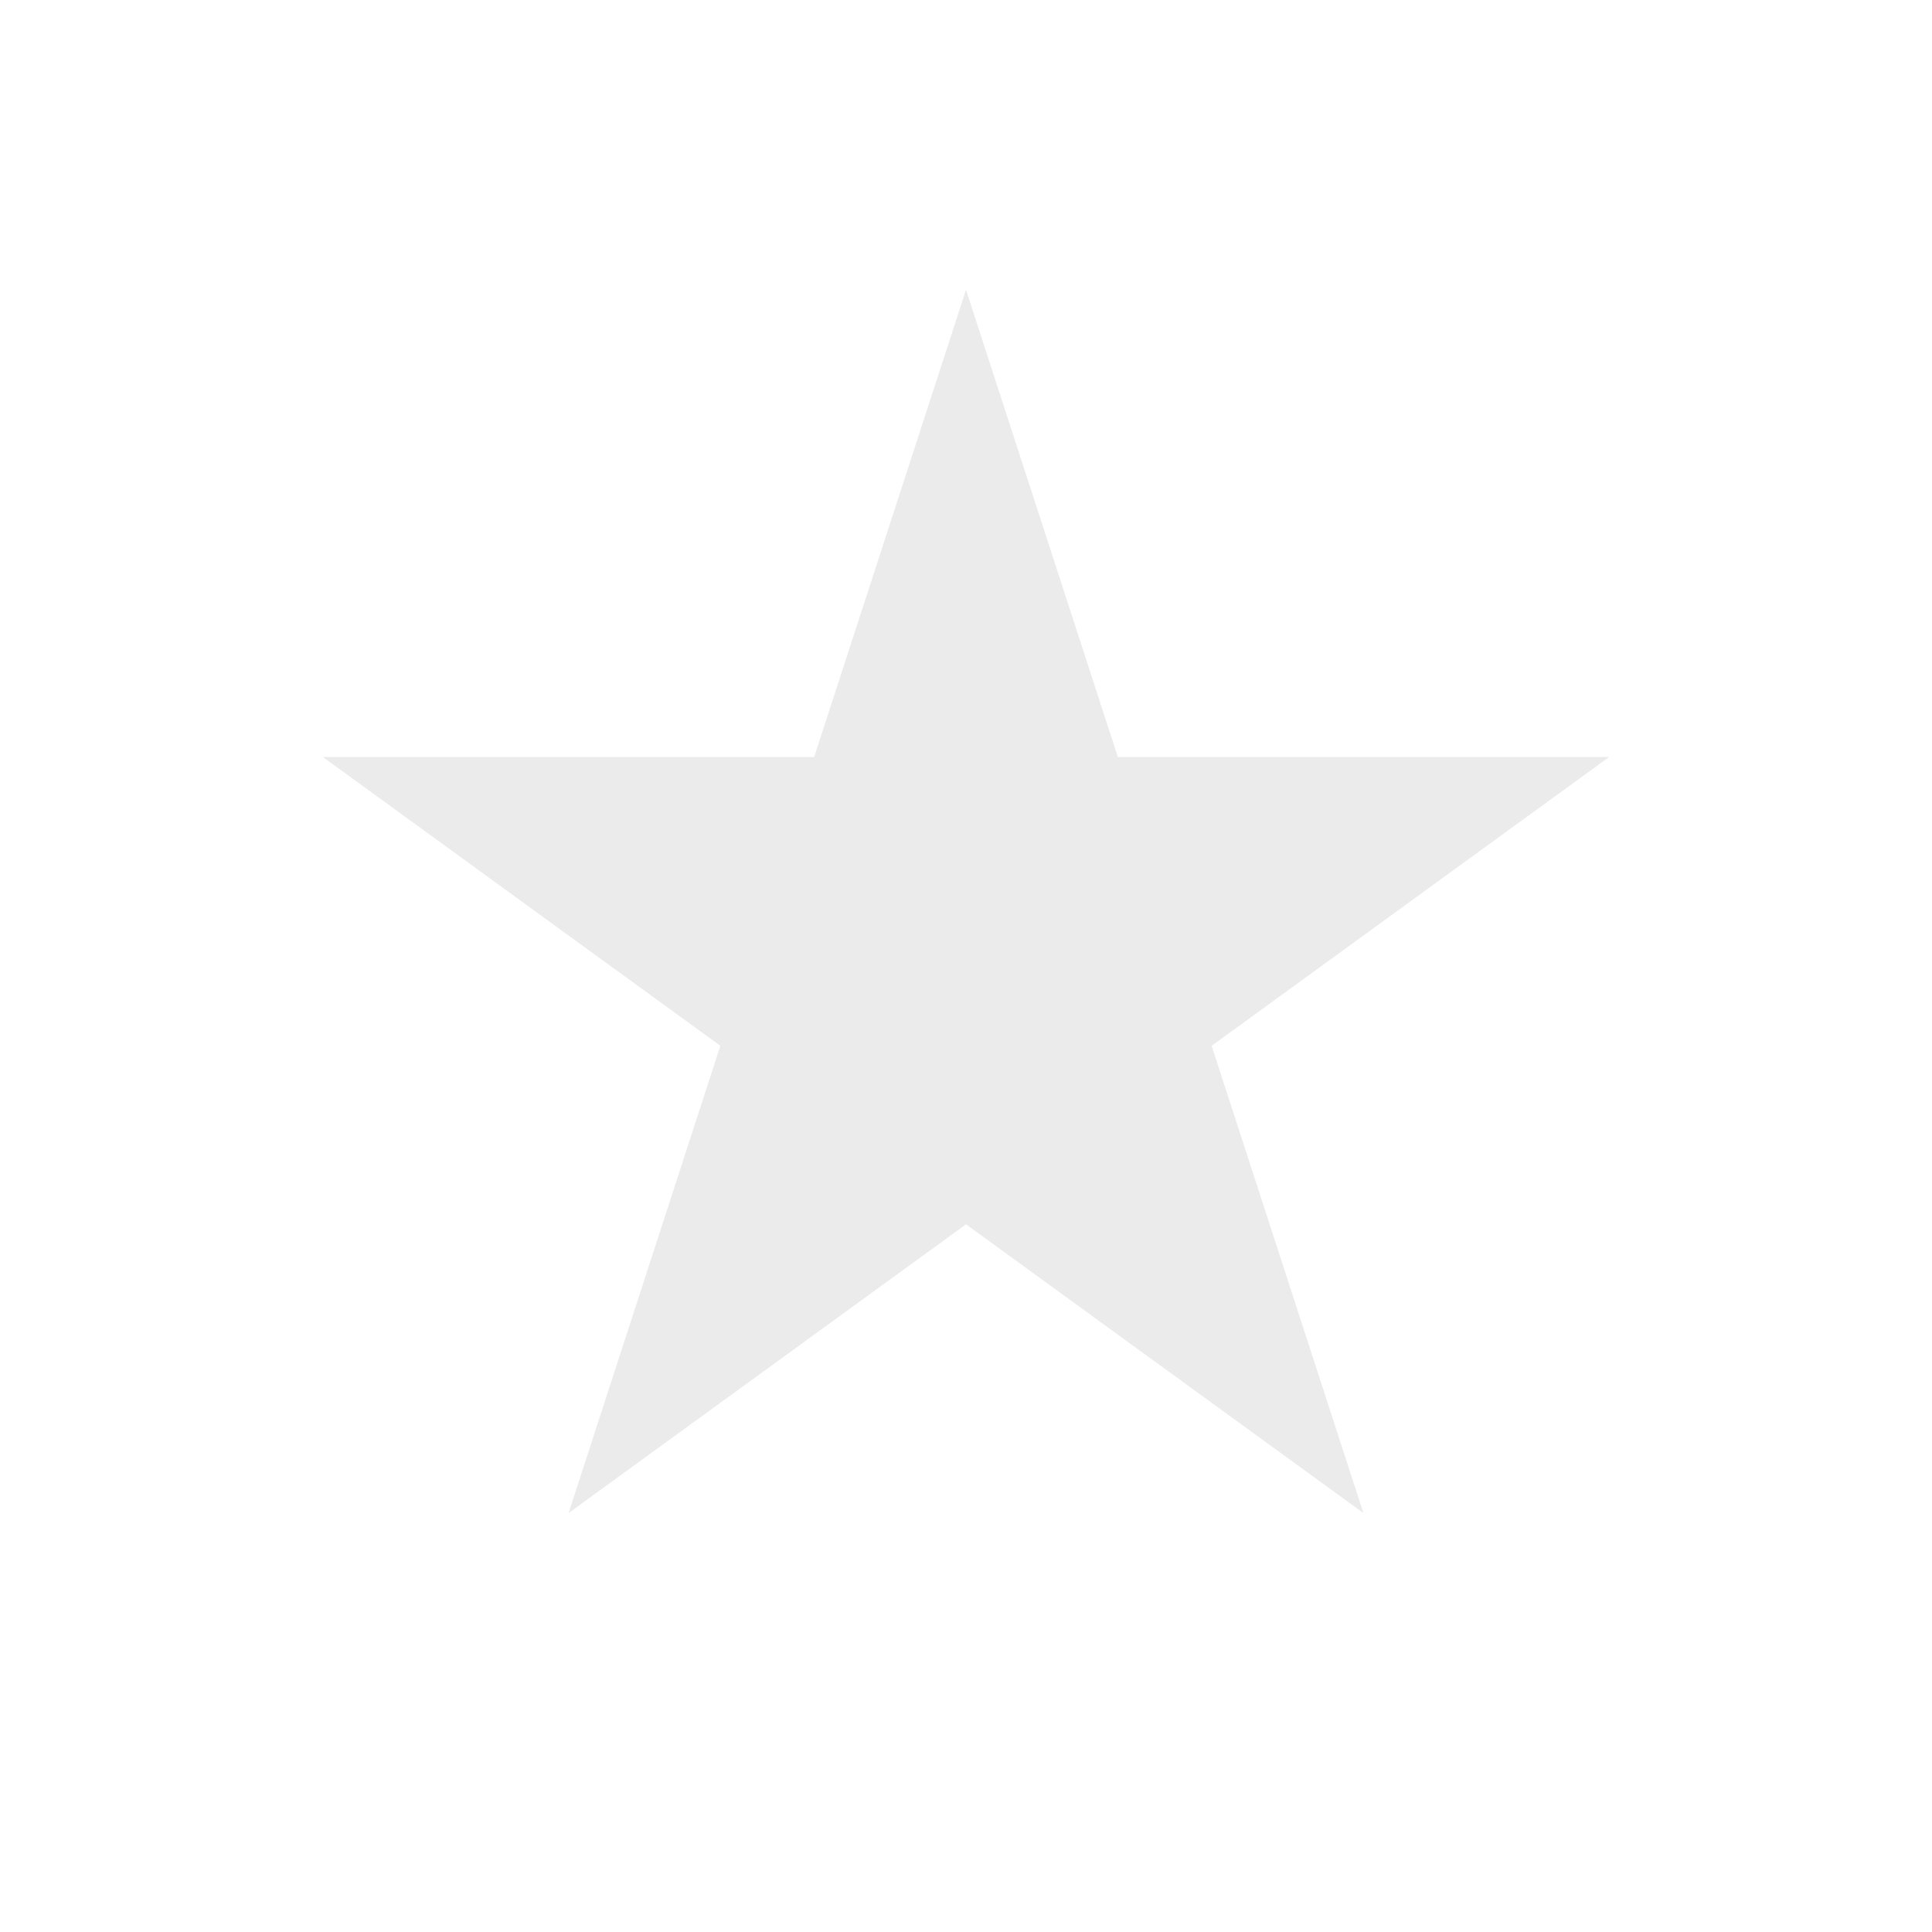
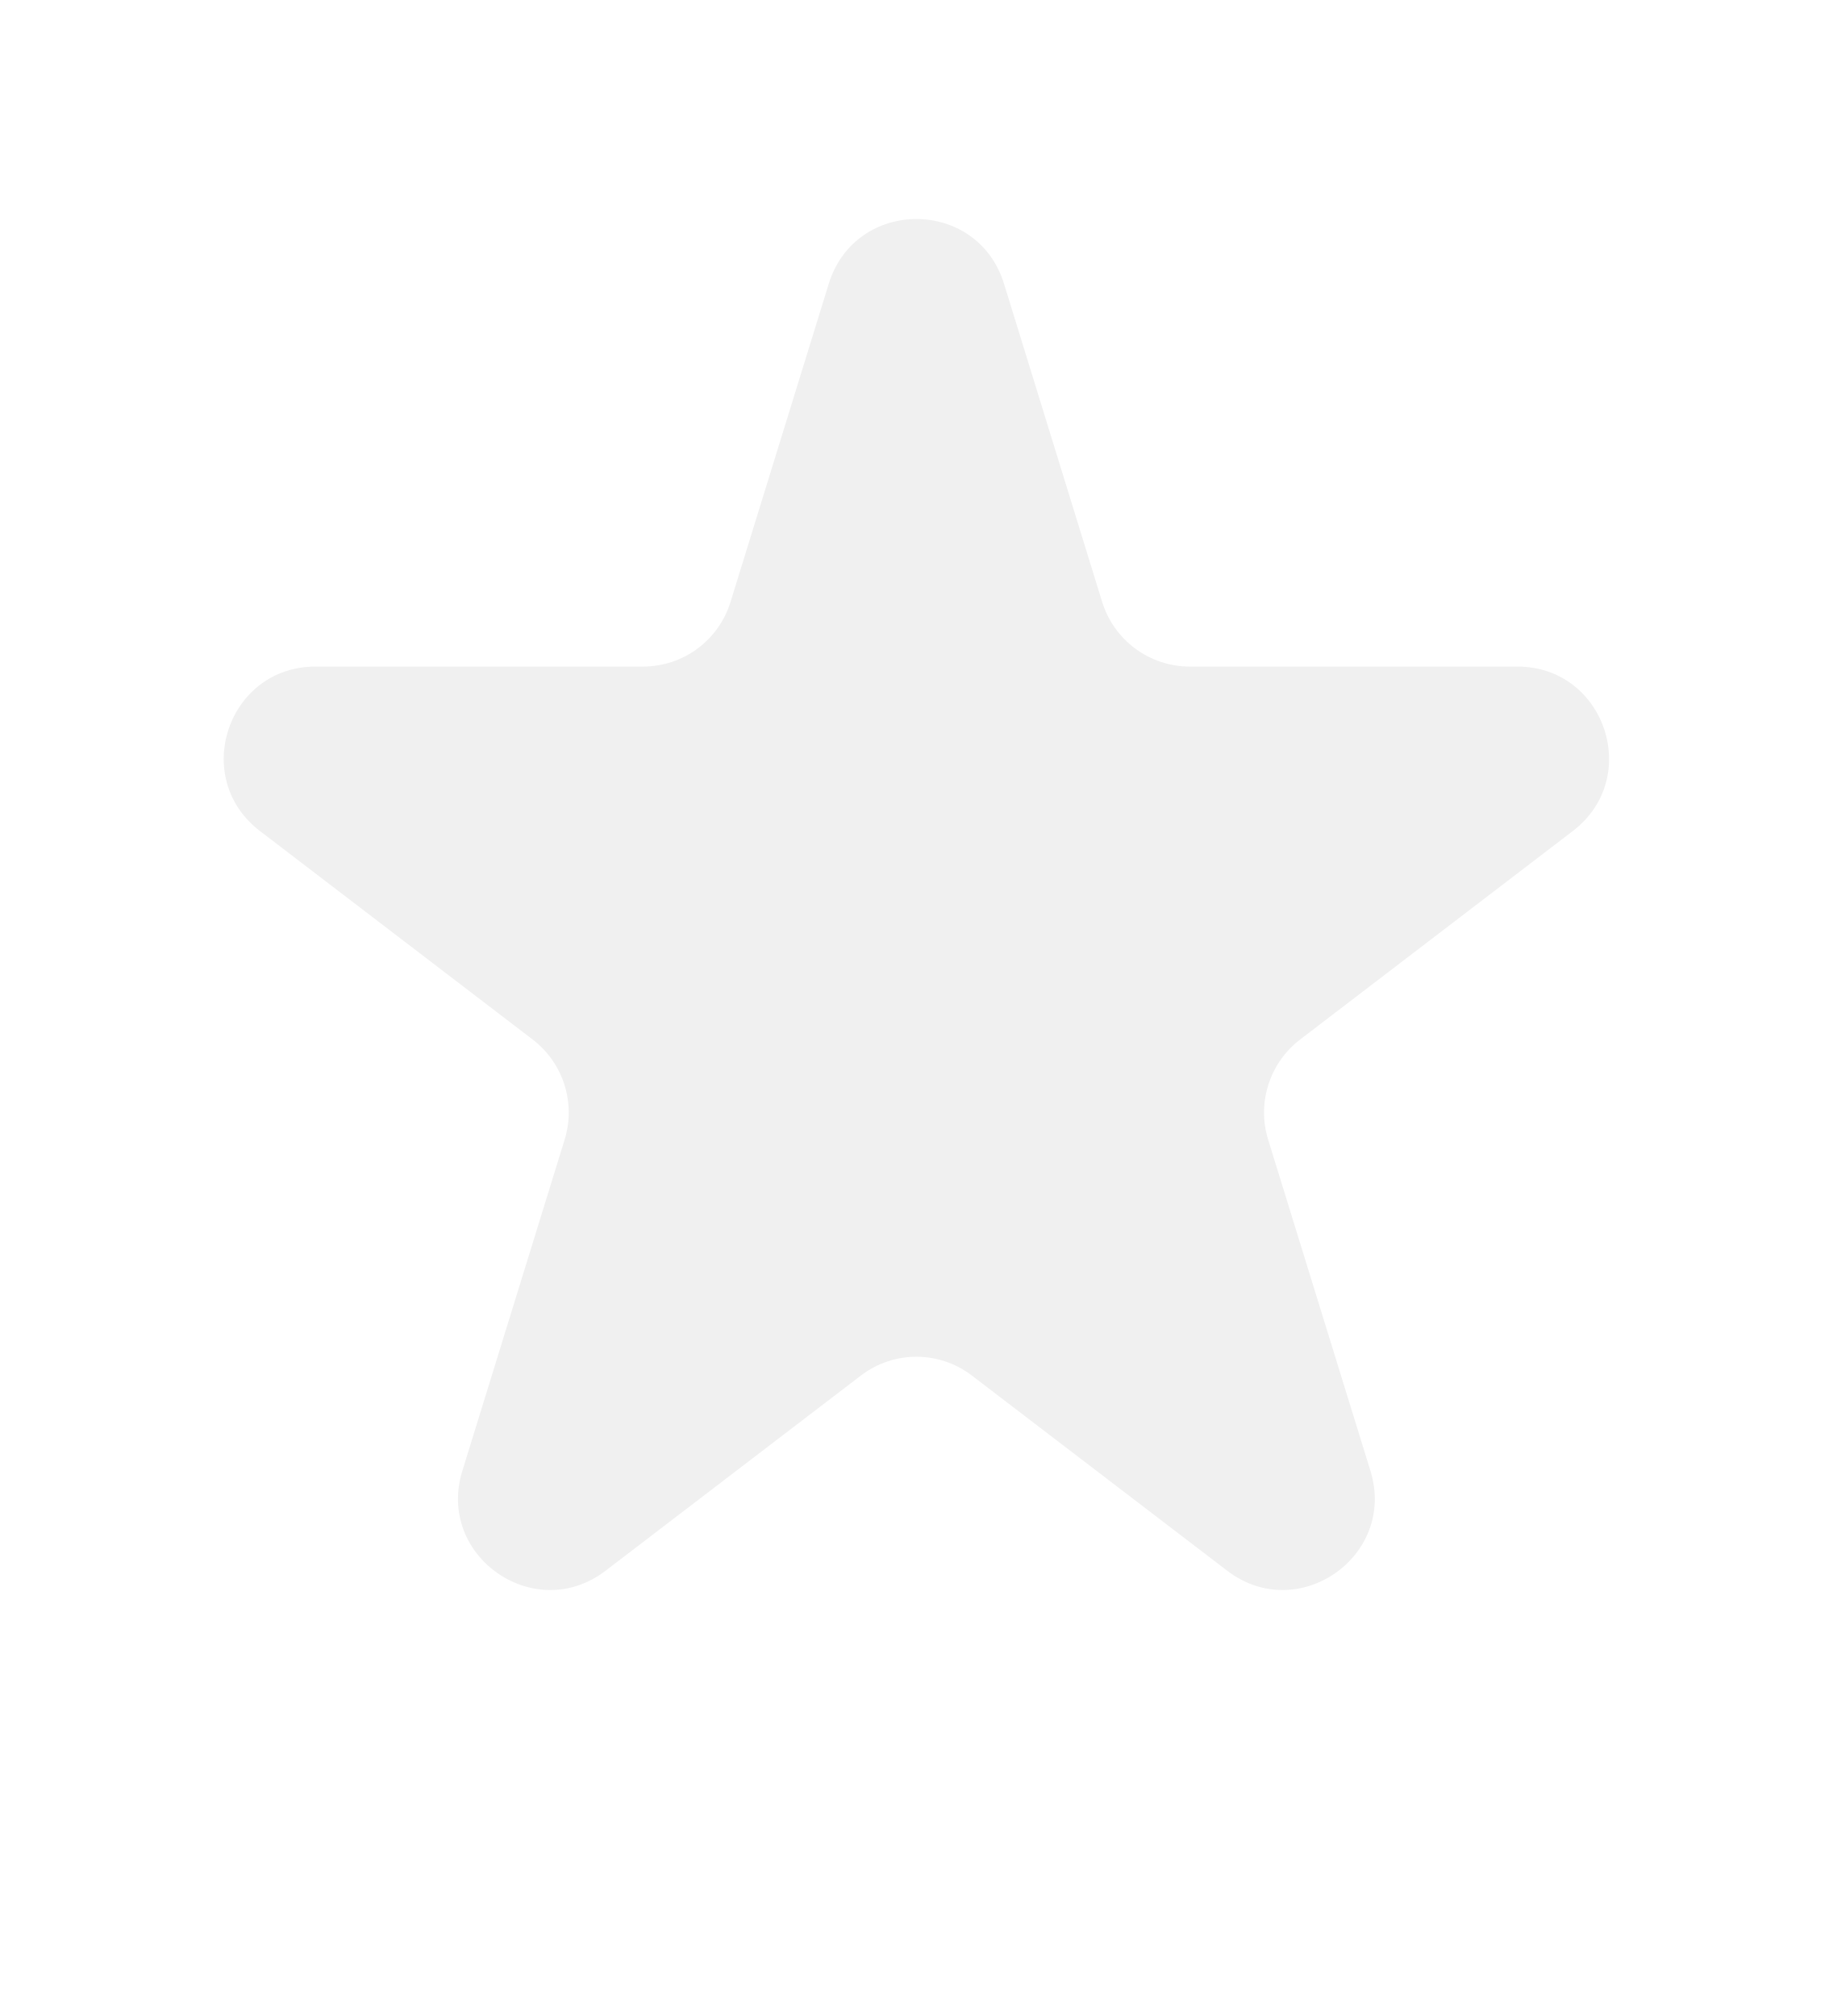
- <svg xmlns="http://www.w3.org/2000/svg" width="20" height="20" viewBox="0 0 20 20" fill="none">
-   <path d="M10 3L11.572 7.837H16.657L12.543 10.826L14.114 15.663L10 12.674L5.886 15.663L7.457 10.826L3.343 7.837H8.428L10 3Z" fill="#EBEBEB" />
+ <svg xmlns="http://www.w3.org/2000/svg" width="20" height="22" viewBox="0 0 20 22" fill="none">
+   <path d="M10.956 3.096C10.665 2.155 9.335 2.155 9.044 3.096L7.972 6.568C7.843 6.988 7.456 7.274 7.017 7.274H3.443C2.487 7.274 2.076 8.487 2.836 9.068L5.814 11.345C6.146 11.6 6.285 12.034 6.162 12.435L5.045 16.052C4.758 16.982 5.835 17.733 6.608 17.141L9.393 15.012C9.751 14.737 10.249 14.737 10.607 15.012L13.392 17.141C14.165 17.733 15.242 16.982 14.955 16.052L13.838 12.435C13.715 12.034 13.854 11.6 14.186 11.345L17.164 9.068C17.924 8.487 17.513 7.274 16.557 7.274H12.983C12.544 7.274 12.157 6.988 12.027 6.568L10.956 3.096Z" fill="#F0F0F0" />
</svg>
